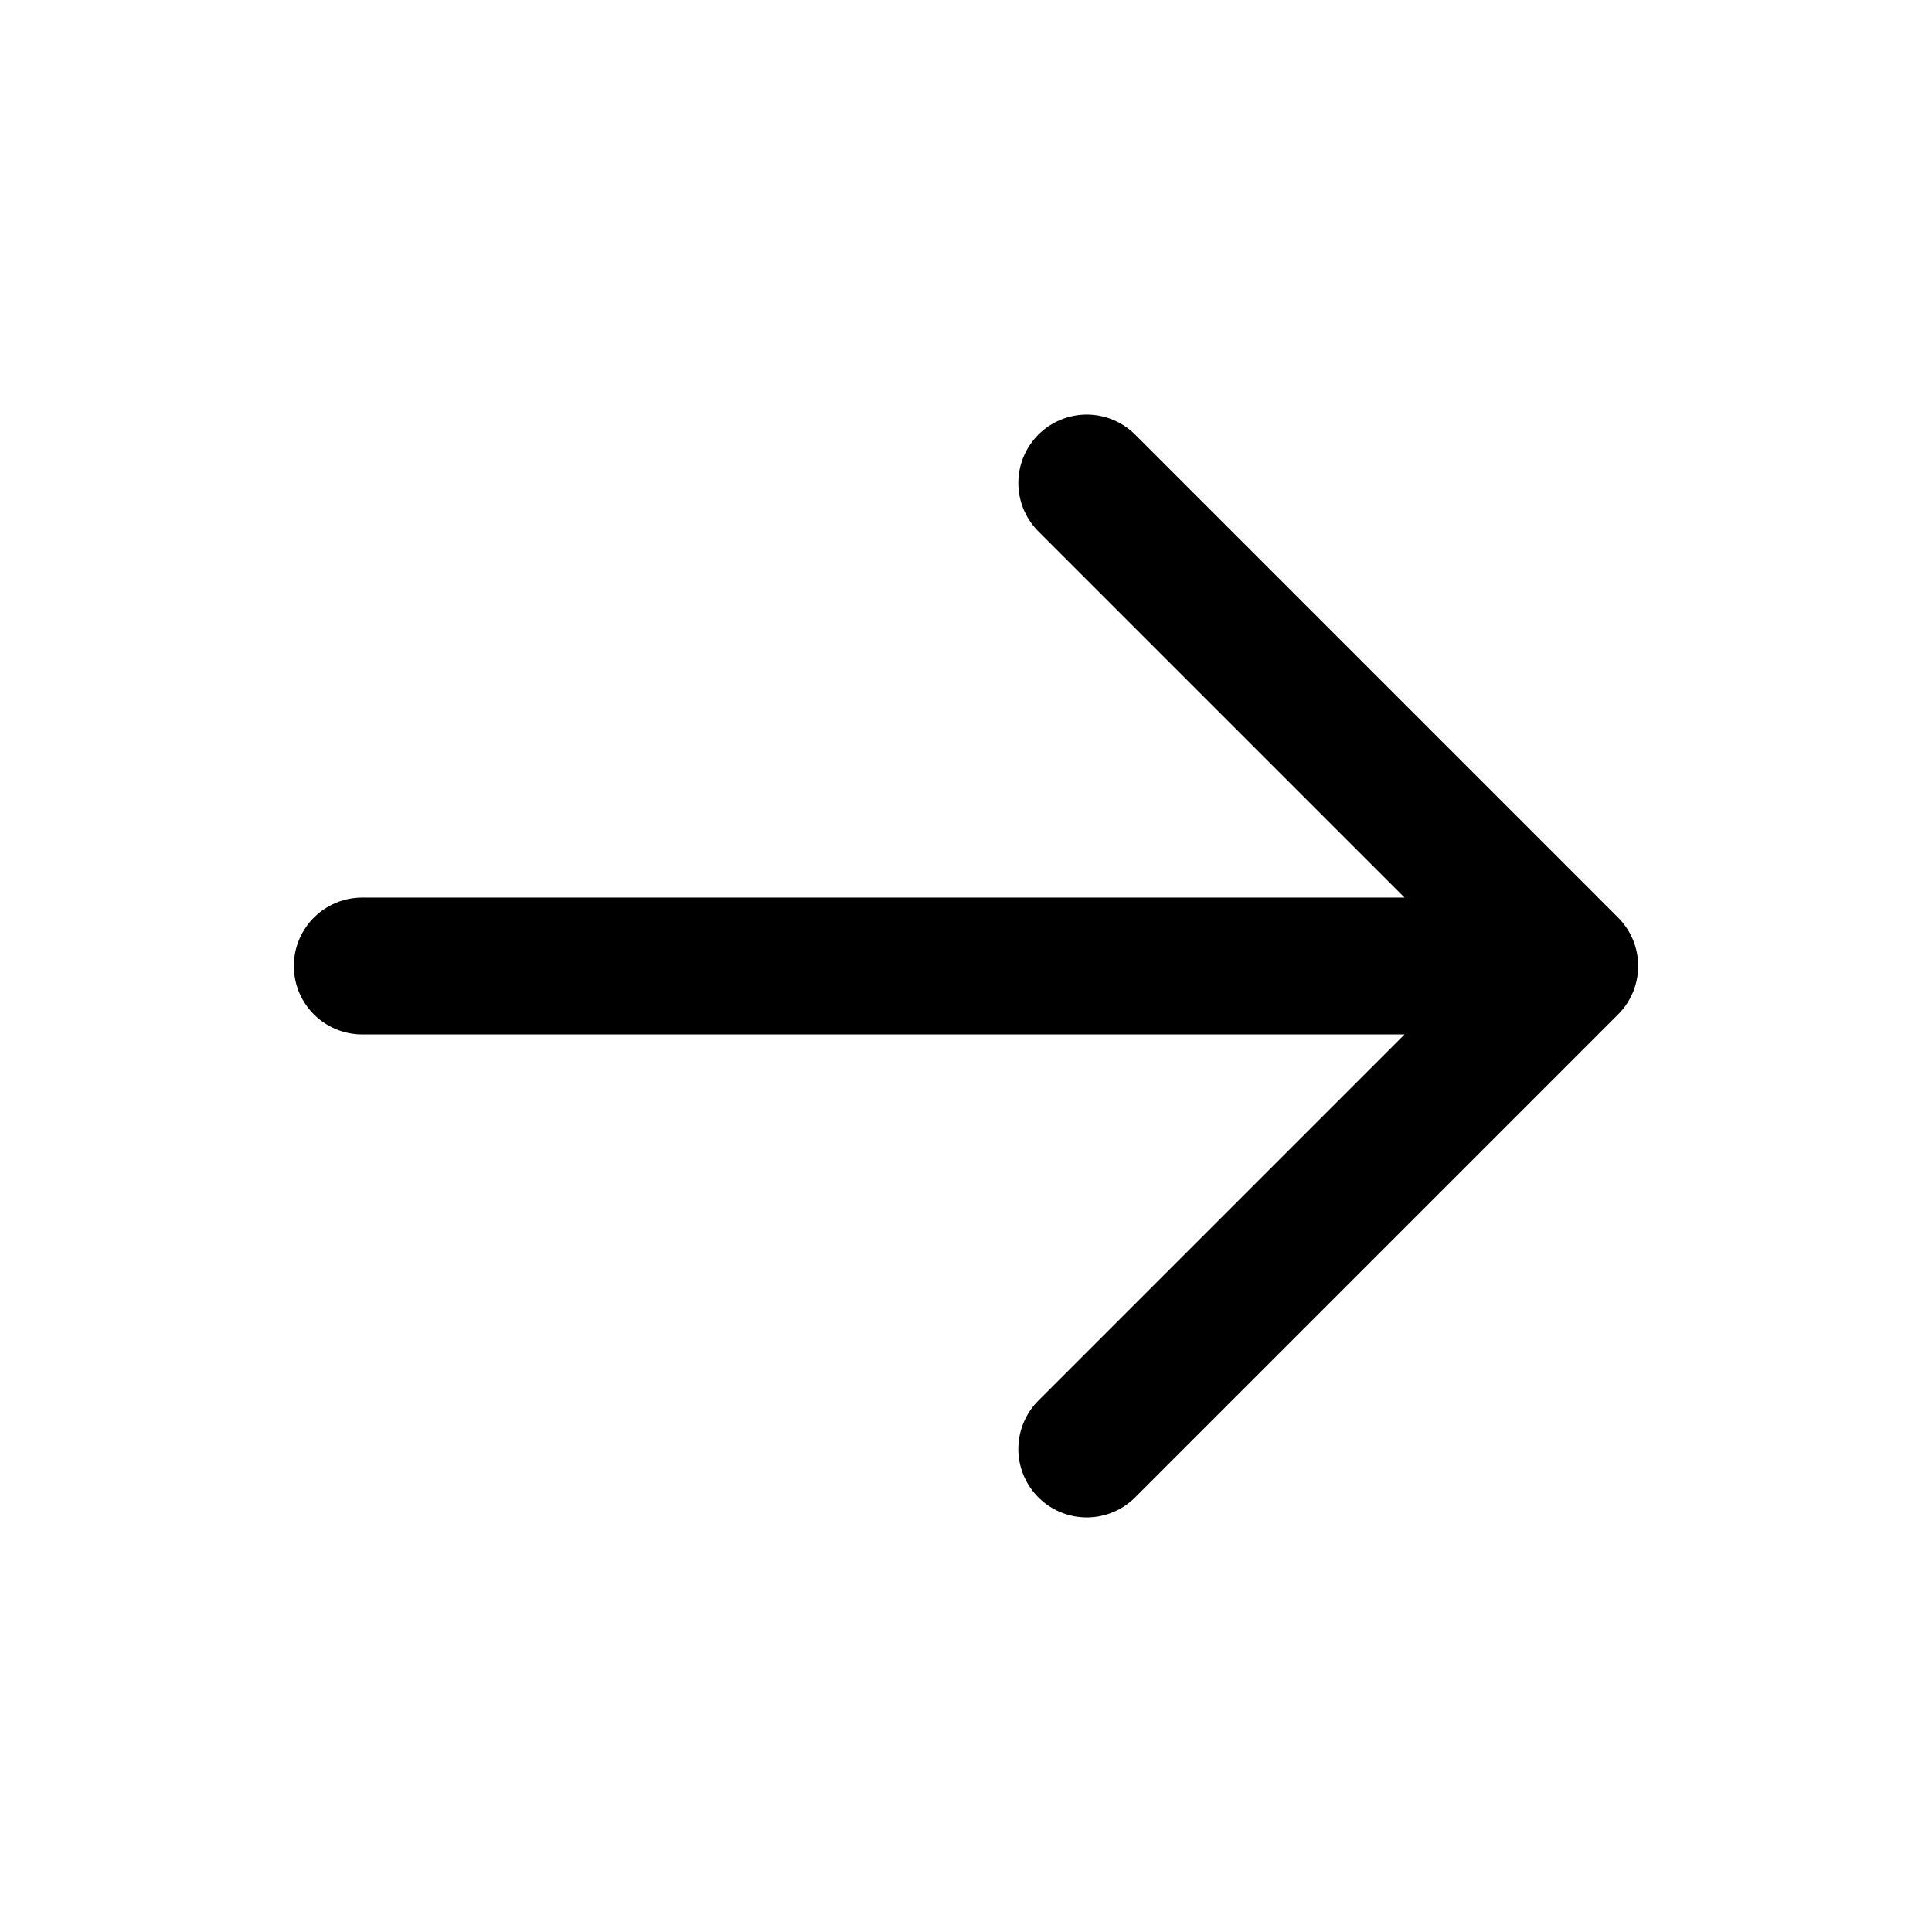
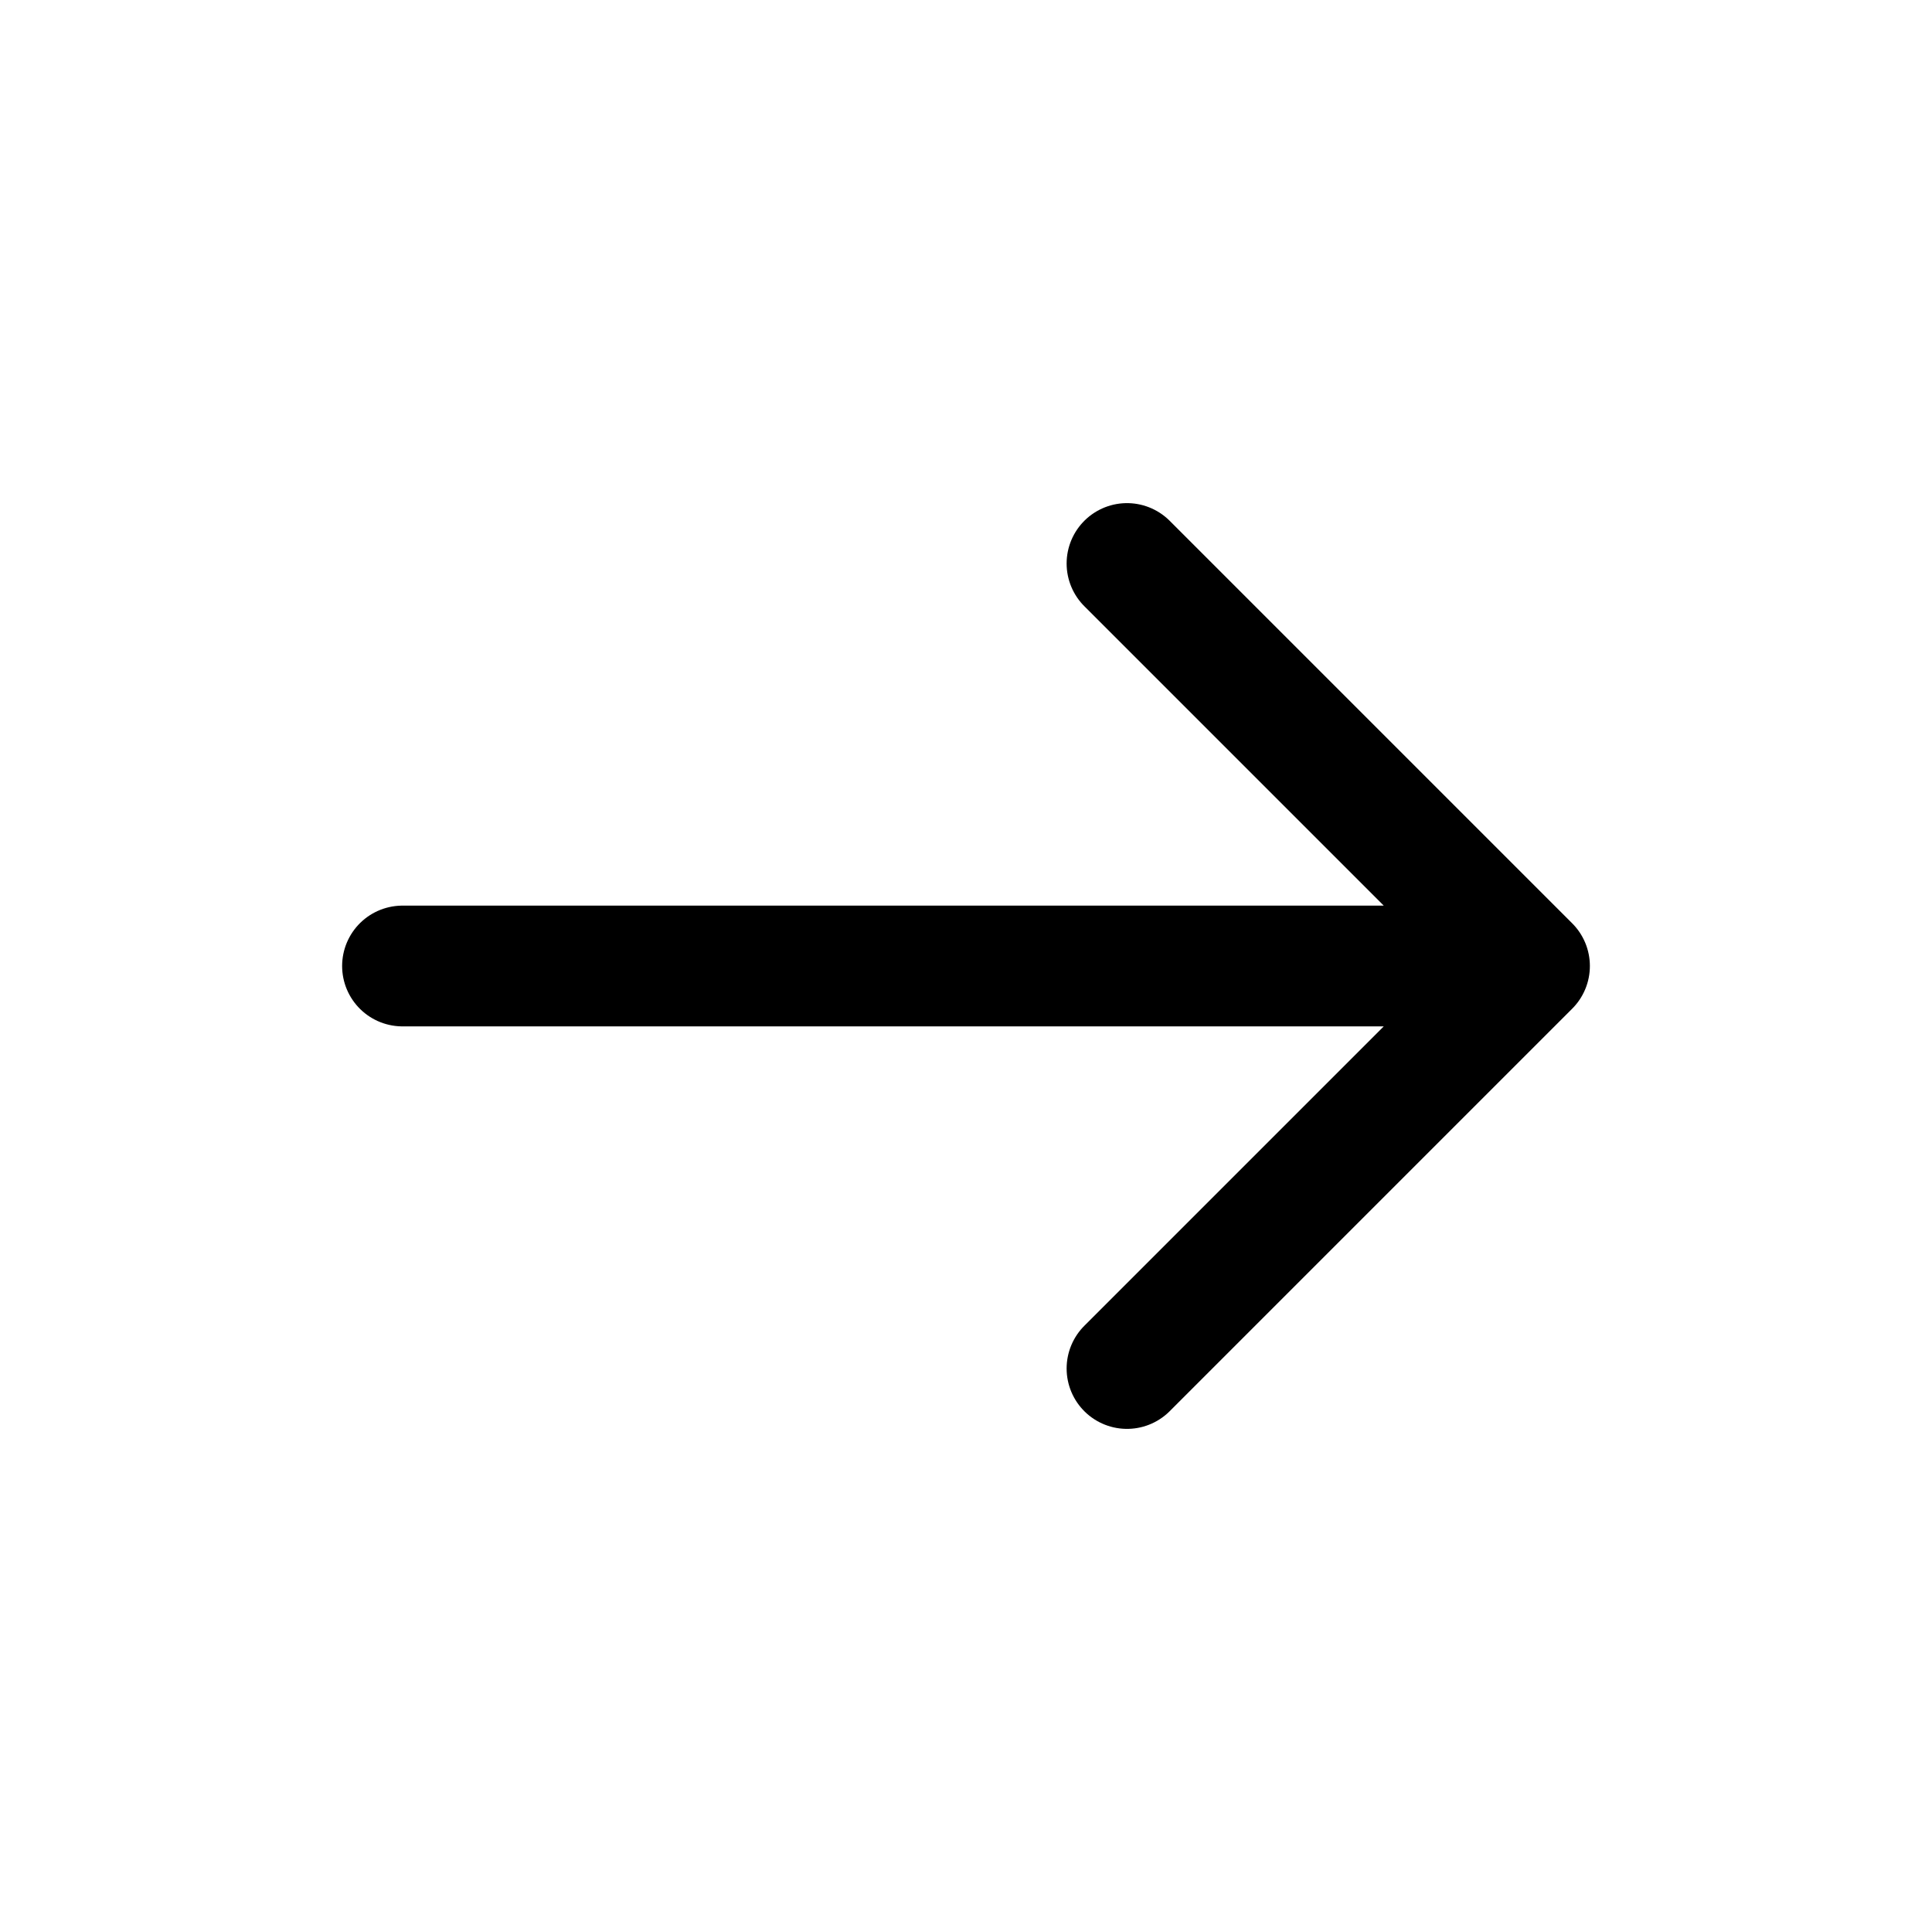
- <svg xmlns="http://www.w3.org/2000/svg" width="24" height="24" viewBox="0 0 24 24" fill="none" stroke="#000" stroke-width="1.7" stroke-linecap="round" stroke-linejoin="round">
-   <path d="M4.5 12h15M13.5 6l6 6-6 6" />
+ <svg xmlns="http://www.w3.org/2000/svg" width="24" height="24" viewBox="0 0 24 24" fill="none">
+   <path d="M14 17L19 12L14 7M19 12H5" stroke="#000" stroke-width="1.5" stroke-linecap="round" stroke-linejoin="round" />
</svg>
